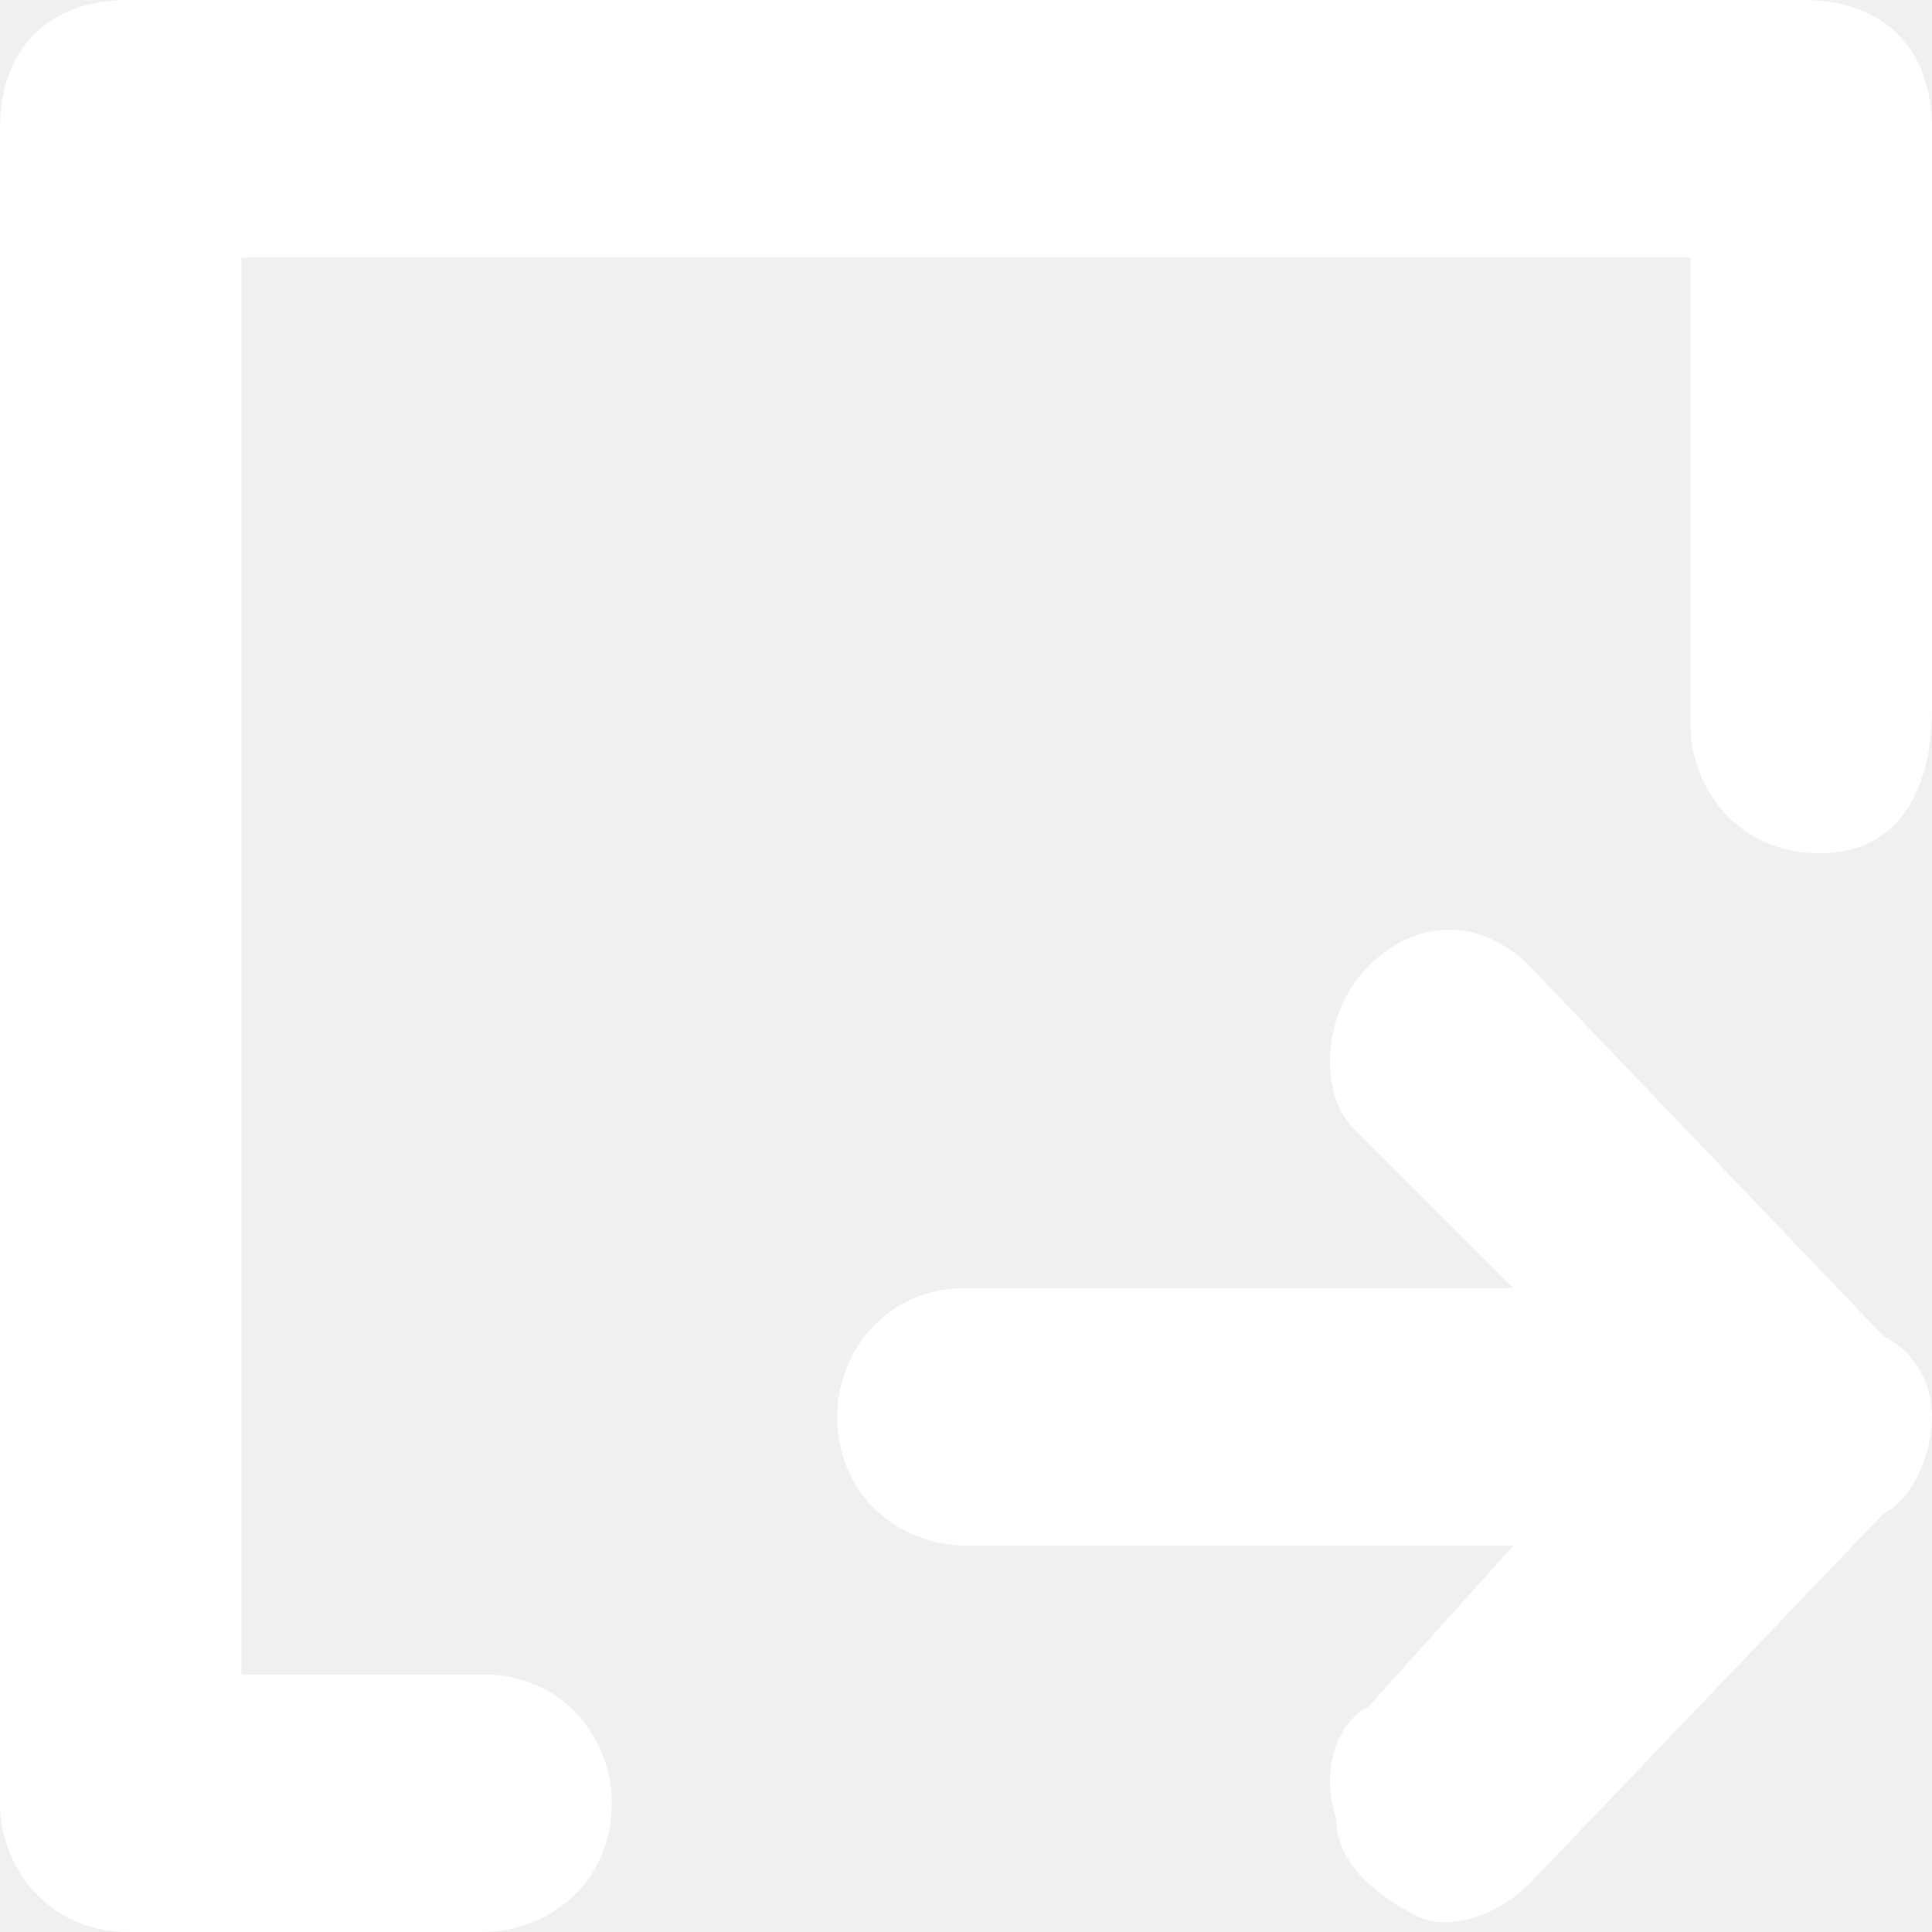
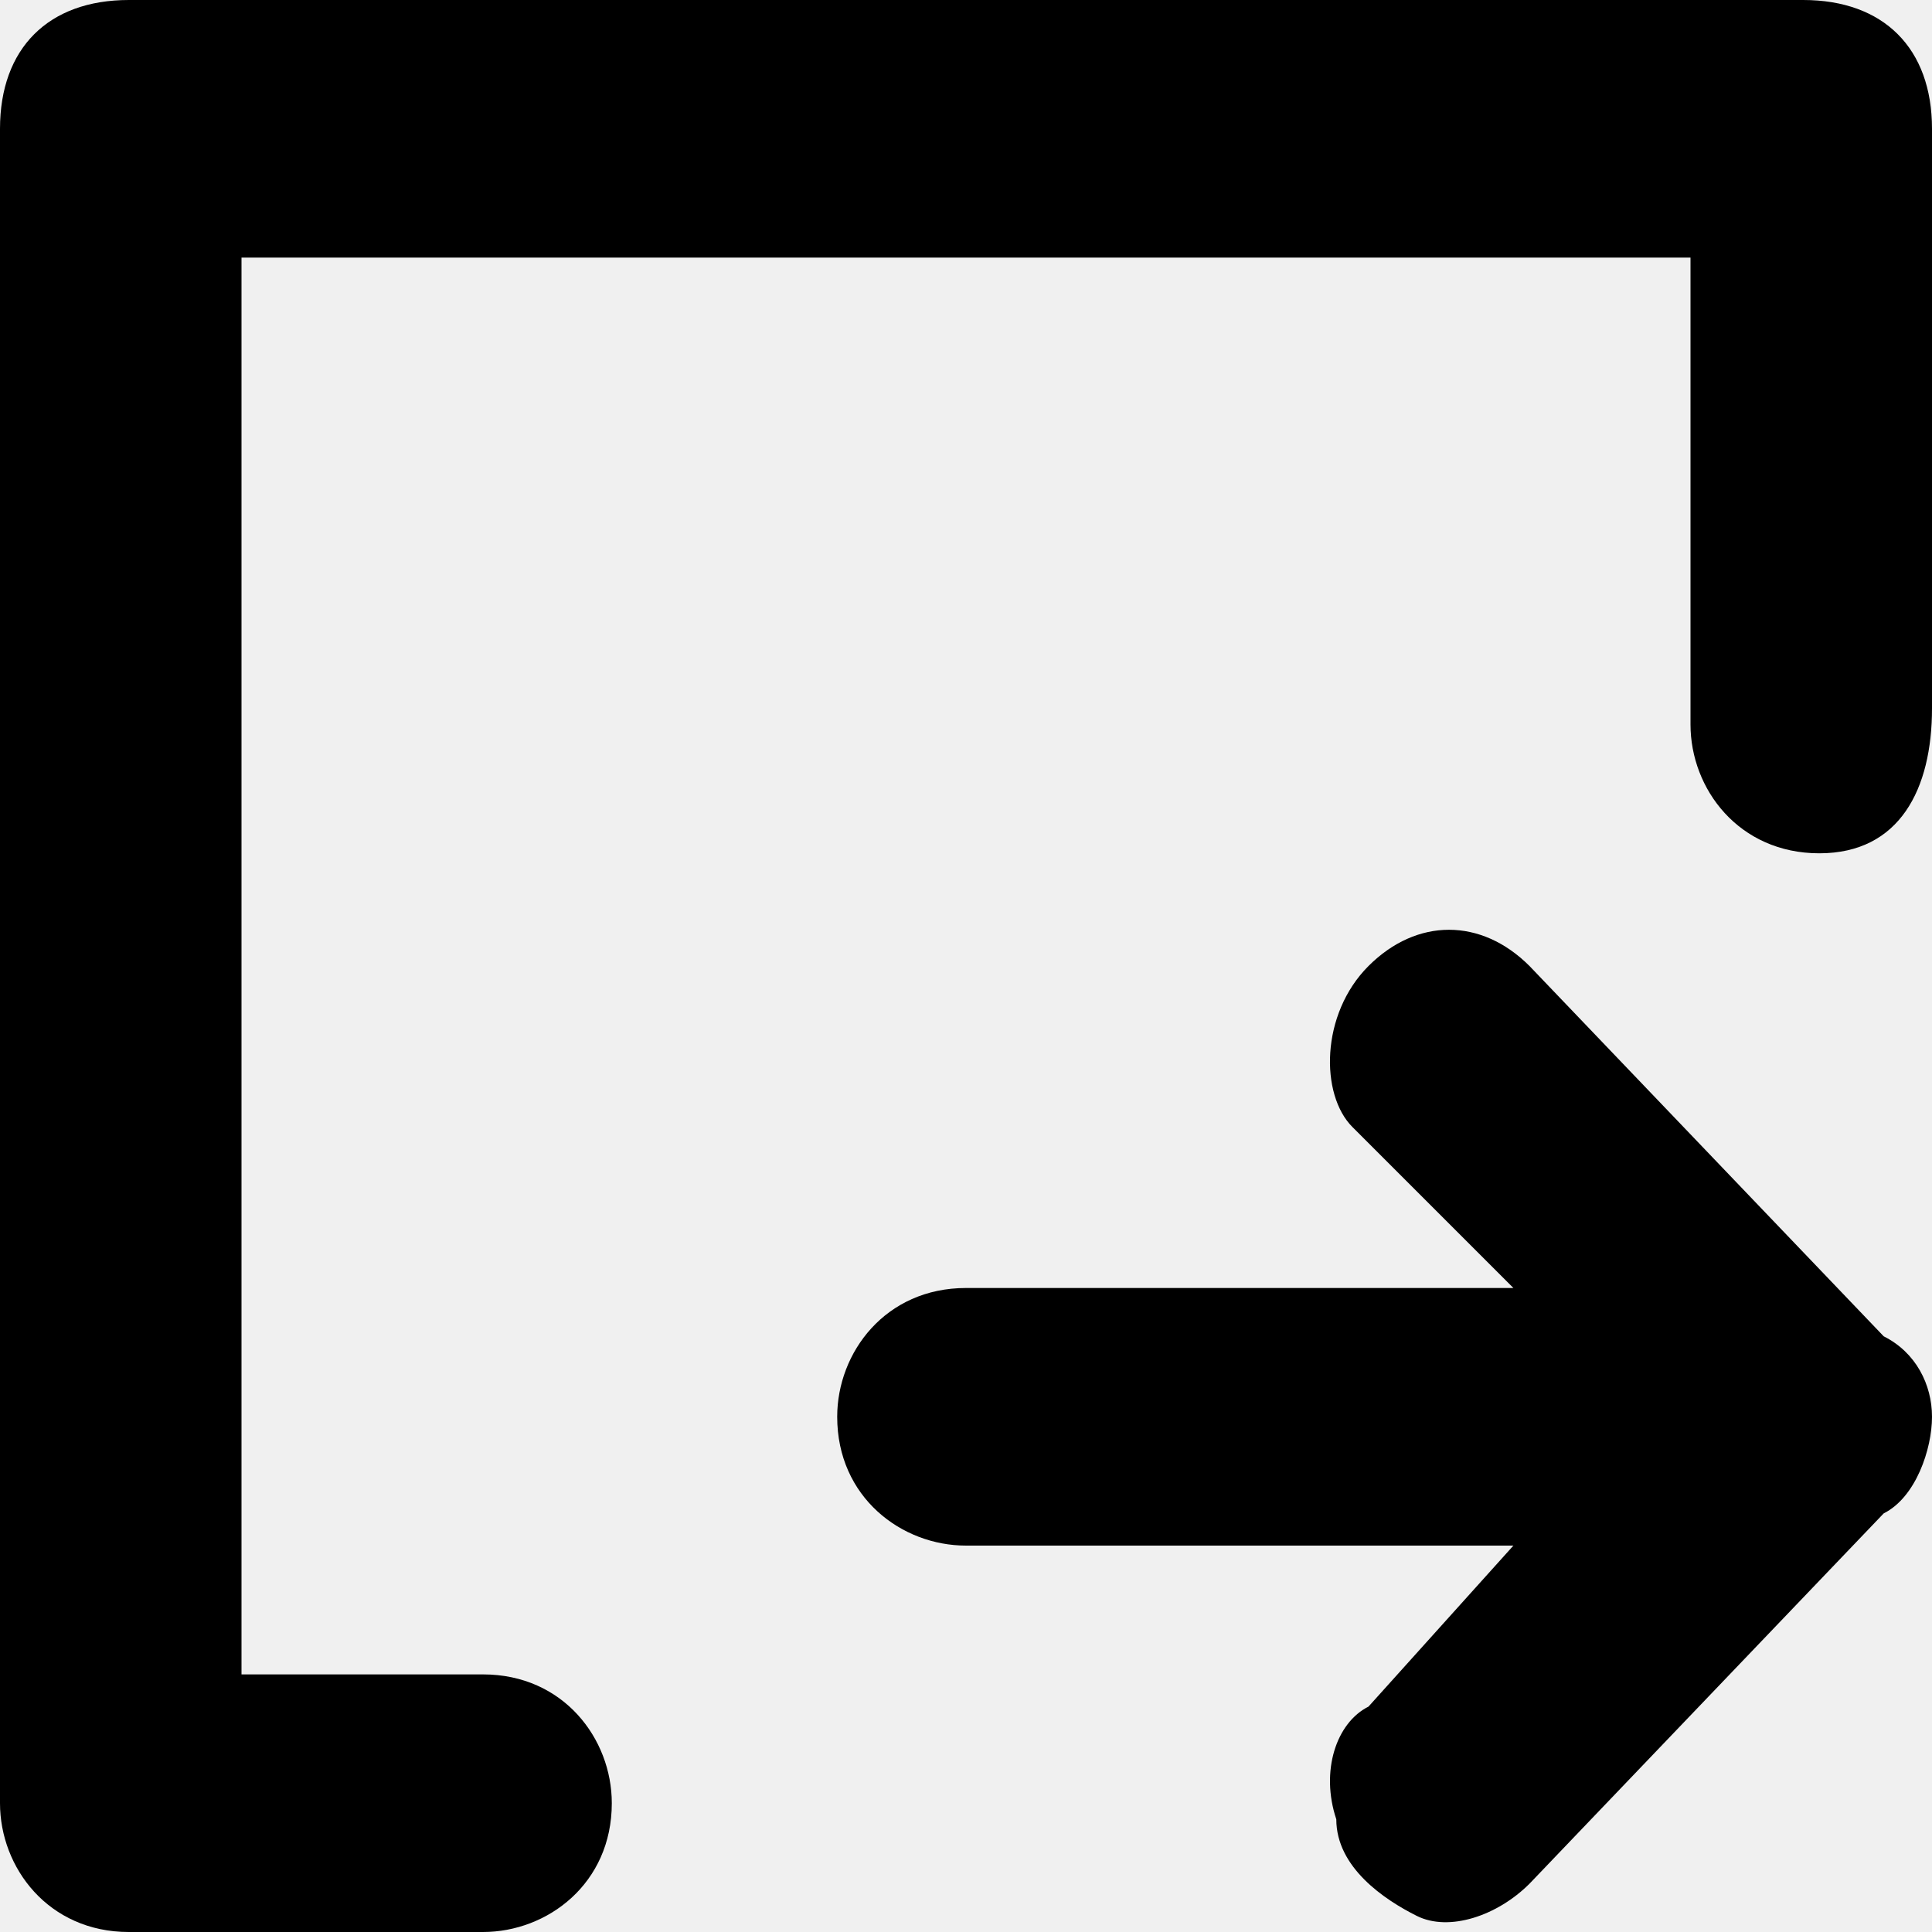
<svg xmlns="http://www.w3.org/2000/svg" t="1566547105288" class="icon" viewBox="0 0 1024 1024" version="1.1" p-id="11551" width="200" height="200">
  <defs>
    <style type="text/css" />
  </defs>
-   <path d="M802.133 819.2H512c-34.133 0-68.267-25.6-68.267-68.267 0-34.133 25.6-68.267 68.267-68.267h290.133l-85.333-85.333c-17.067-17.067-17.067-59.733 8.533-85.333s59.733-25.6 85.333 0l187.733 196.267c17.067 8.533 25.6 25.6 25.6 42.667s-8.533 42.667-25.6 51.2l-187.733 196.267c-17.067 17.067-42.667 25.6-59.733 17.067s-42.667-25.6-42.667-51.2c-8.533-25.6 0-51.2 17.067-59.733l76.8-85.333z" fill="#ffffff" p-id="11552" />
-   <path d="M68.267 1024H256c34.133 0 68.267-25.6 68.267-68.267 0-34.133-25.6-68.267-68.267-68.267H128V136.533h768v247.467c0 34.133 25.6 68.267 68.267 68.267s59.733-34.133 59.733-76.8V68.267c0-42.667-25.6-68.267-68.267-68.267H68.267C25.6 0 0 25.6 0 68.267v887.467c0 34.133 25.6 68.267 68.267 68.267z" fill="#ffffff" p-id="11553" />
+   <path d="M802.133 819.2H512c-34.133 0-68.267-25.6-68.267-68.267 0-34.133 25.6-68.267 68.267-68.267h290.133l-85.333-85.333c-17.067-17.067-17.067-59.733 8.533-85.333s59.733-25.6 85.333 0l187.733 196.267c17.067 8.533 25.6 25.6 25.6 42.667s-8.533 42.667-25.6 51.2l-187.733 196.267c-17.067 17.067-42.667 25.6-59.733 17.067s-42.667-25.6-42.667-51.2c-8.533-25.6 0-51.2 17.067-59.733l76.8-85.333z" p-id="11552" />
+   <path d="M68.267 1024H256c34.133 0 68.267-25.6 68.267-68.267 0-34.133-25.6-68.267-68.267-68.267H128V136.533h768v247.467c0 34.133 25.6 68.267 68.267 68.267s59.733-34.133 59.733-76.8V68.267c0-42.667-25.6-68.267-68.267-68.267H68.267C25.6 0 0 25.6 0 68.267v887.467c0 34.133 25.6 68.267 68.267 68.267z" p-id="11553" />
</svg>
